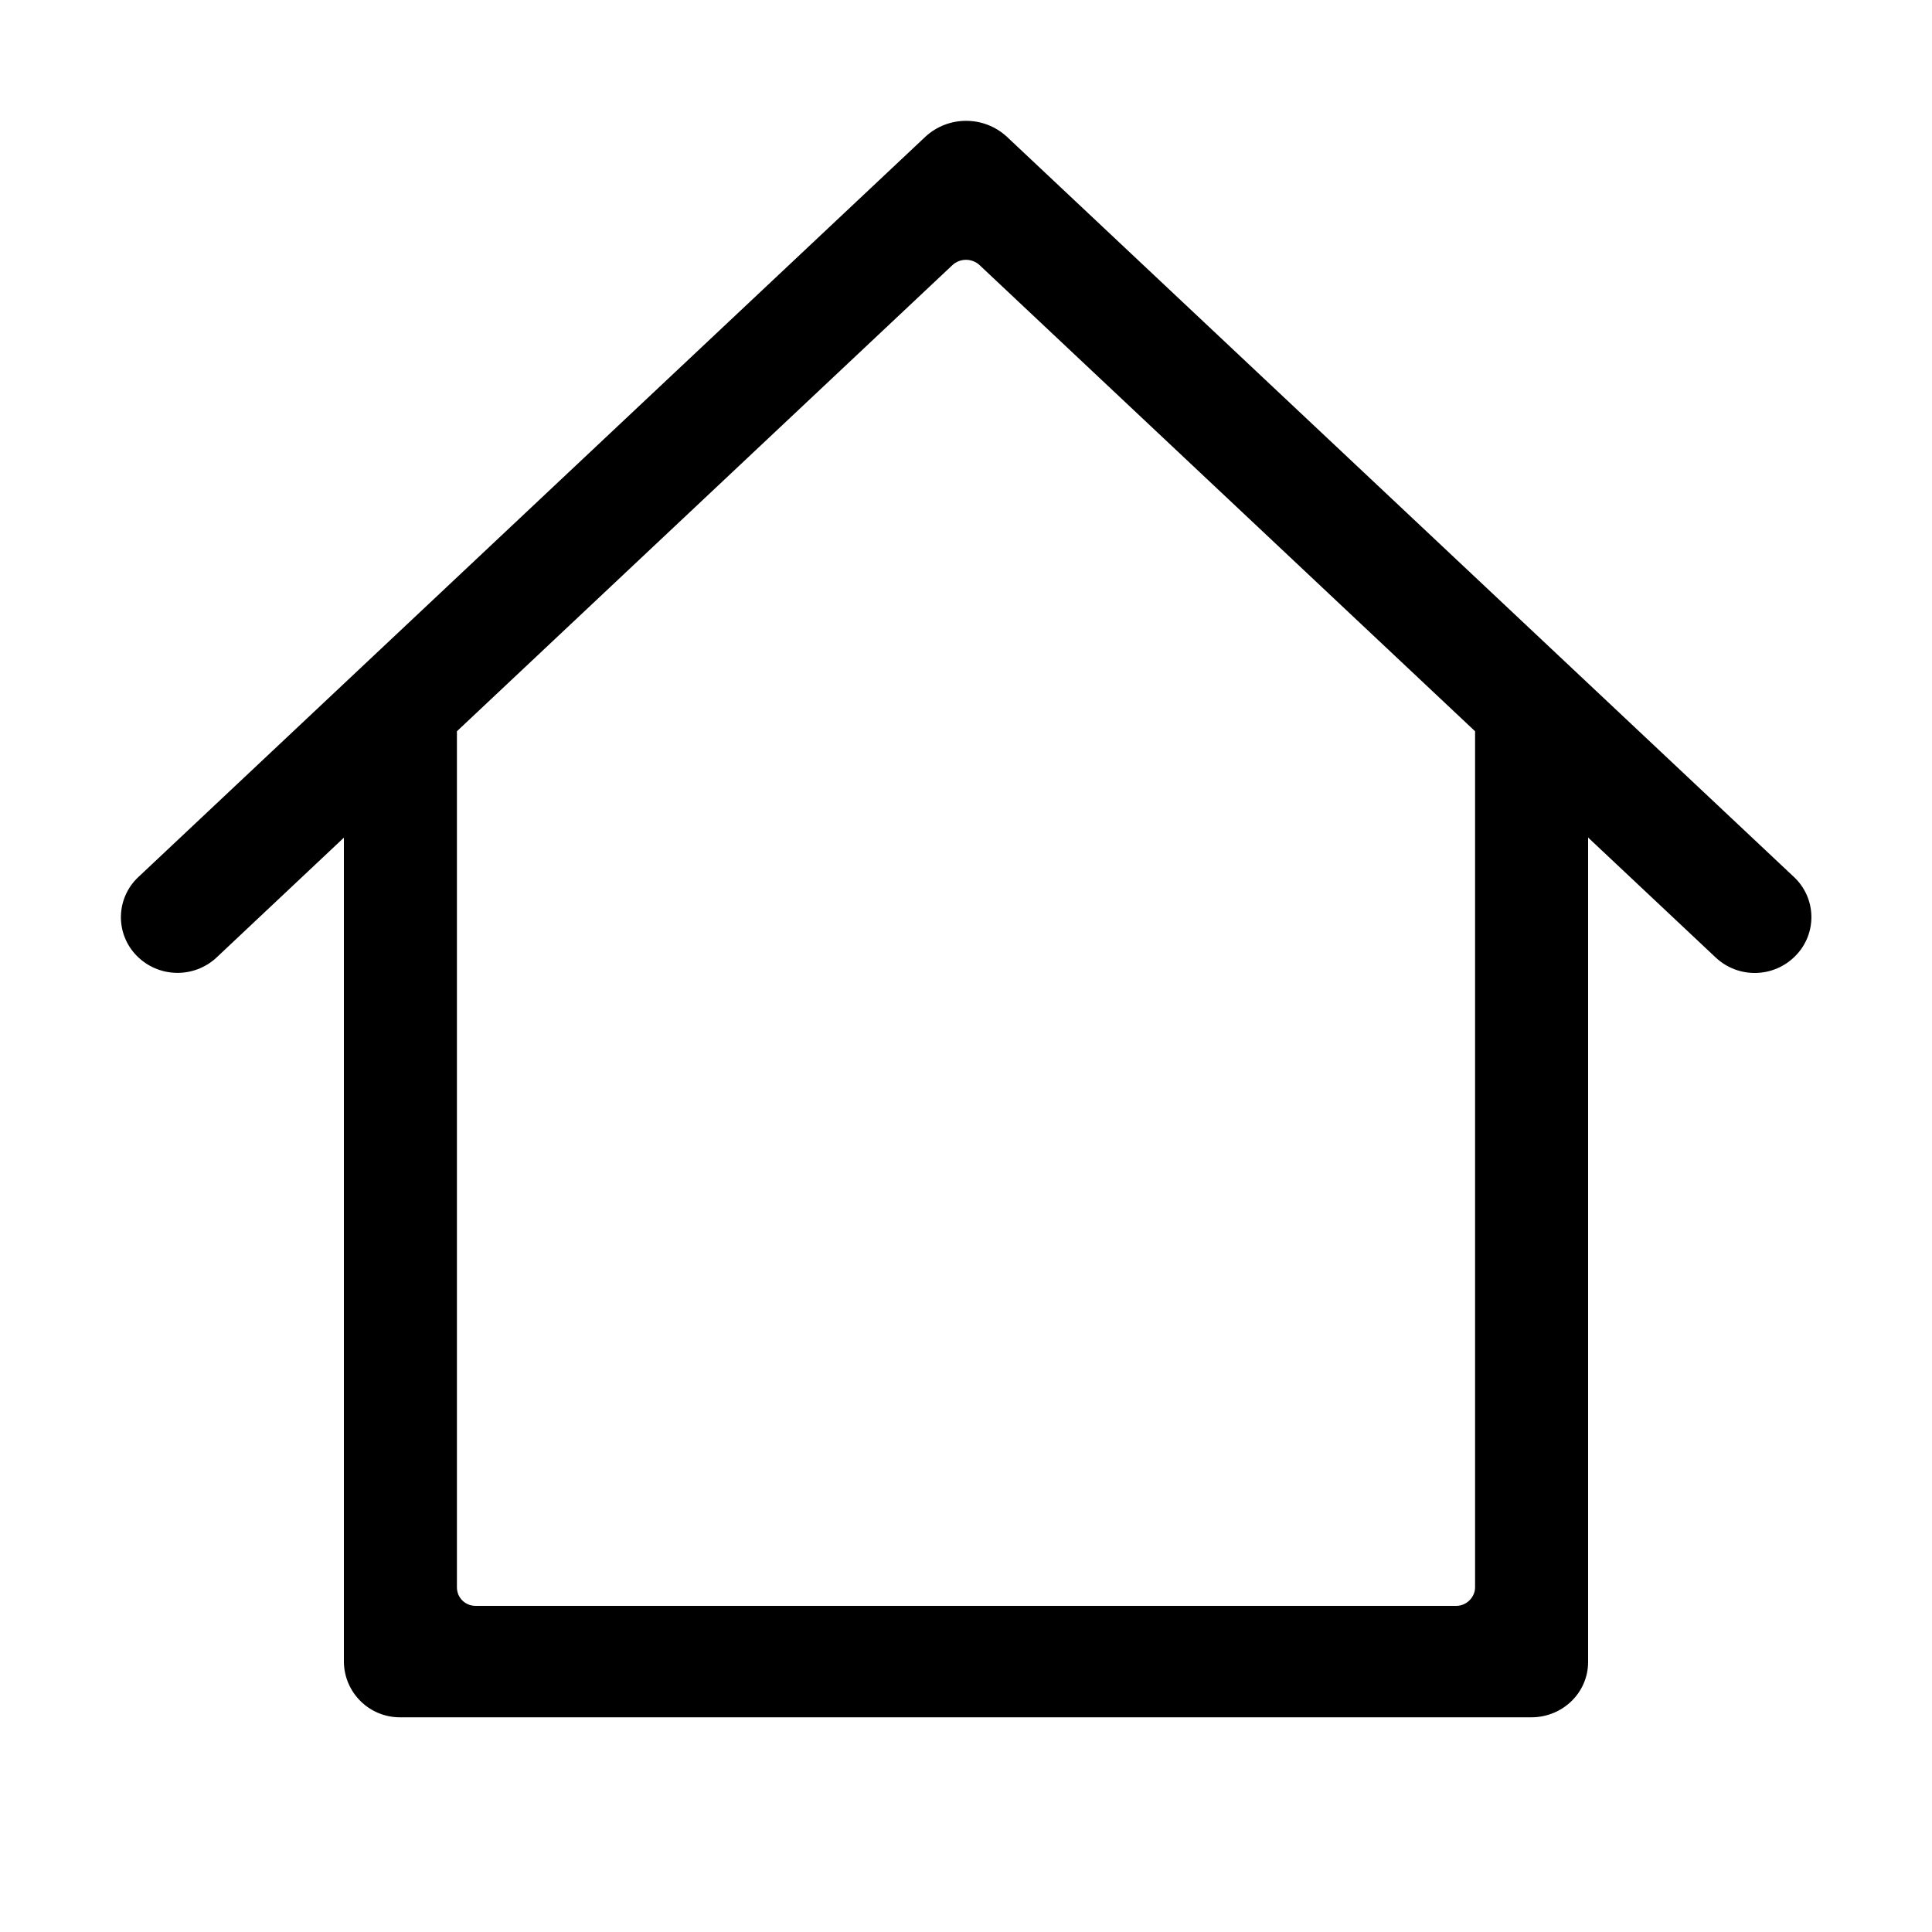
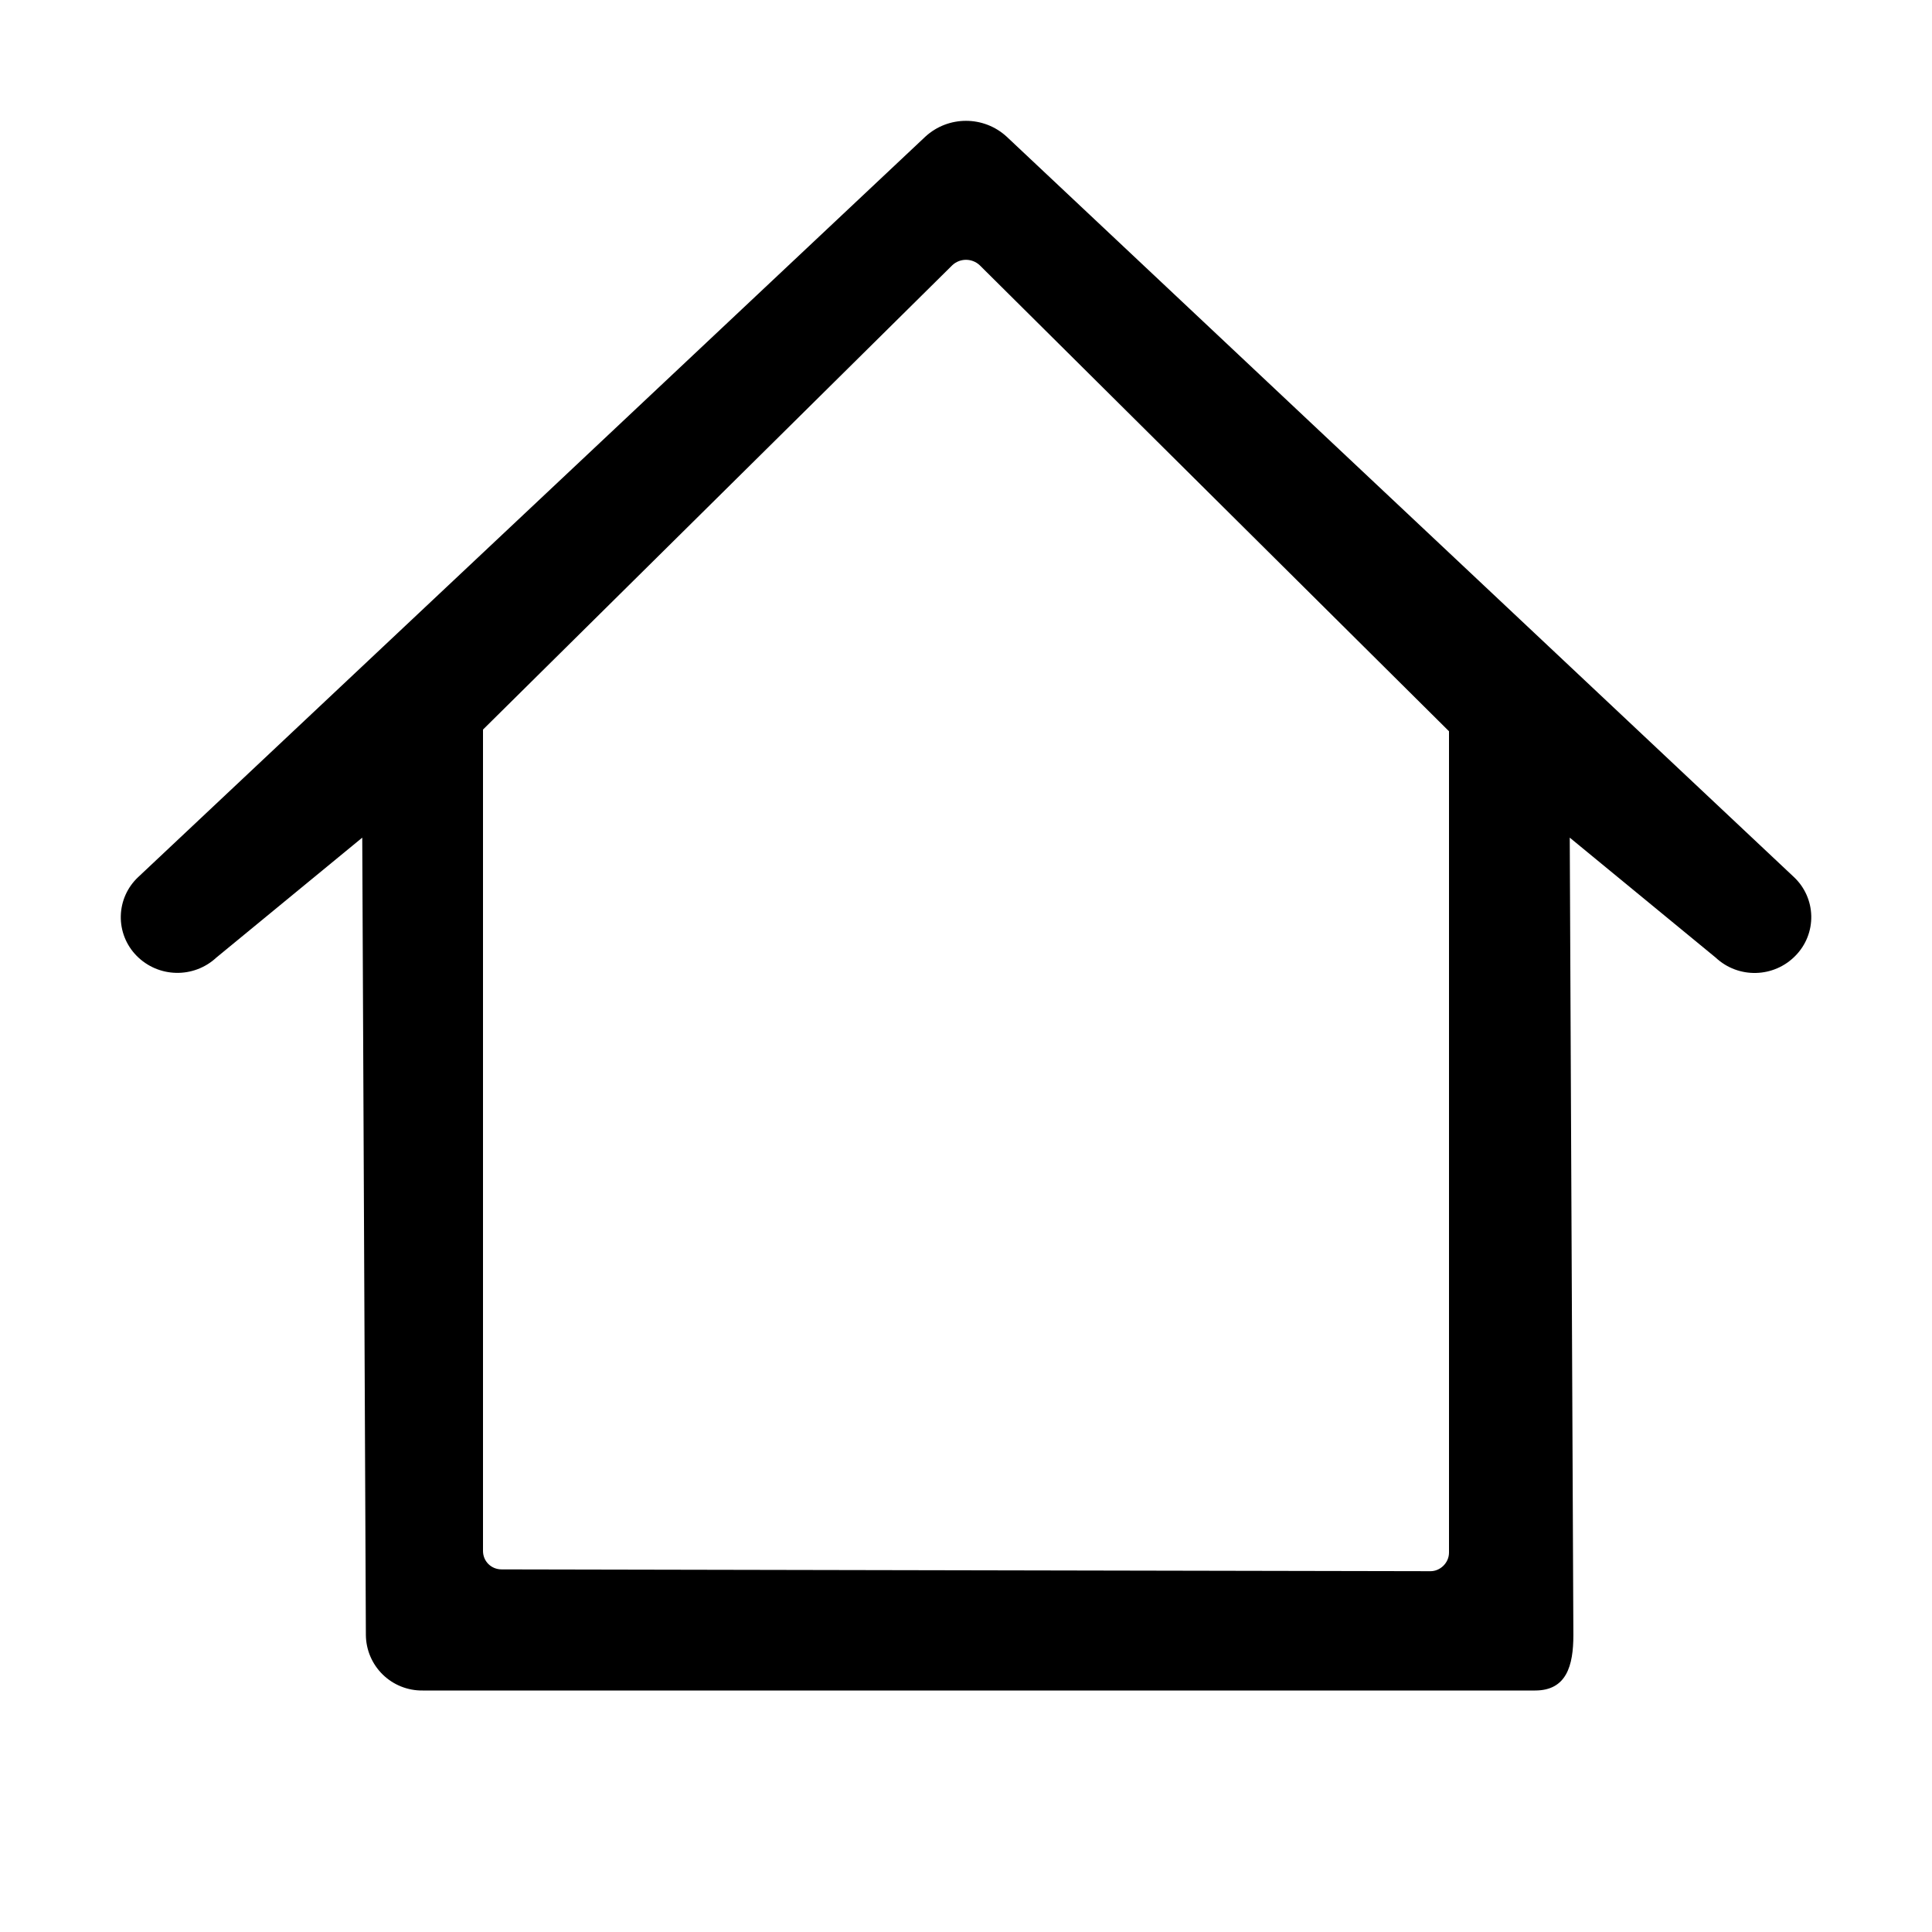
<svg xmlns="http://www.w3.org/2000/svg" fill="none" viewBox="0 0 16 16">
-   <path d="M12.216 6.056L8.114 2.197a.166.166 0 00-.228 0L3.784 6.056v7.089c0 .088.07.154.154.154h8.124c.08 0 .154-.069.154-.154V6.056zm.936.88v6.828c0 .253-.21.458-.47.458H3.318a.464.464 0 01-.47-.458V6.937l-1.055.993a.474.474 0 01-.662-.016.455.455 0 01.014-.65l6.519-6.132a.498.498 0 01.674 0l6.519 6.131a.455.455 0 01.014.651.472.472 0 01-.662.016l-1.056-.993z" fill="currentColor" />
+   <path d="M12 6.056L8.114 2.197a.166.166 0 00-.228 0L4 6.042v6.802c0 .087.069.153.154.153l7.693.015c.08 0 .153-.069.153-.154V6.056zm1 .88l.03 6.605c0 .254-.057.459-.317.459H3.5a.464.464 0 01-.47-.459L3 6.937l-1.208.993a.474.474 0 01-.662-.016.455.455 0 01.014-.65l6.519-6.132a.498.498 0 01.674 0l6.519 6.131a.455.455 0 01.014.651.472.472 0 01-.662.016L13 6.937z" fill="currentColor" />
</svg>
